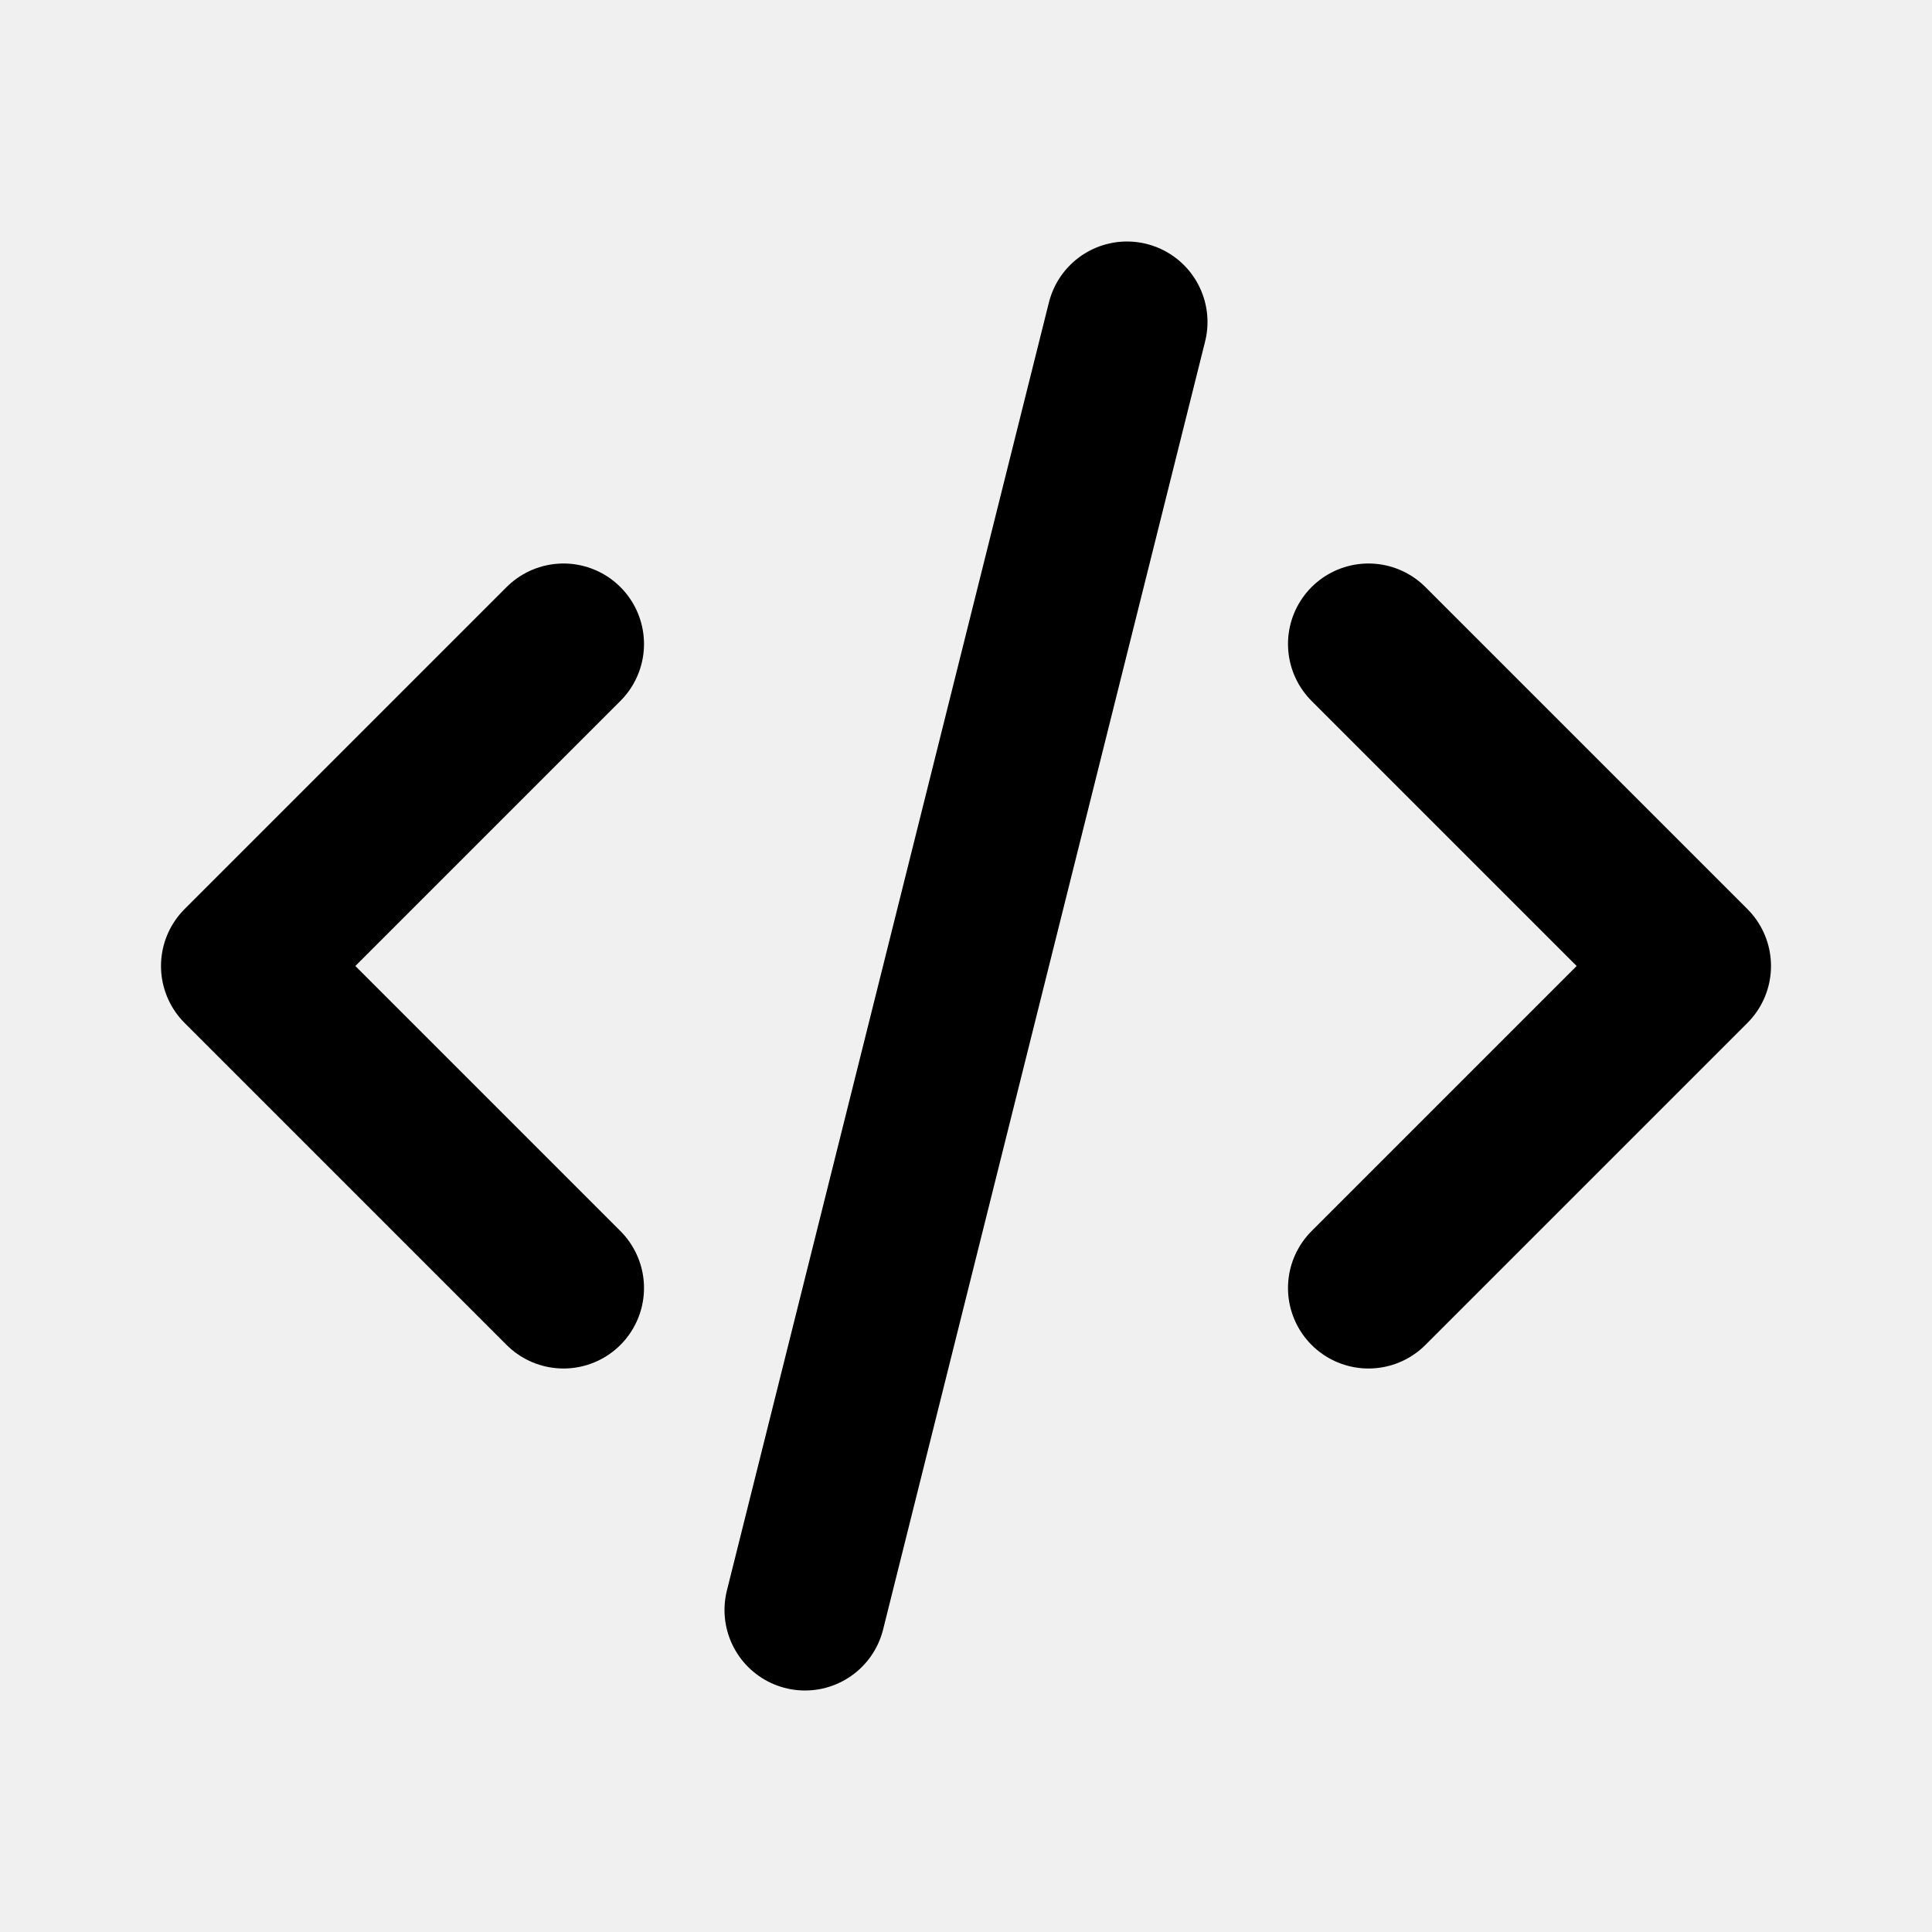
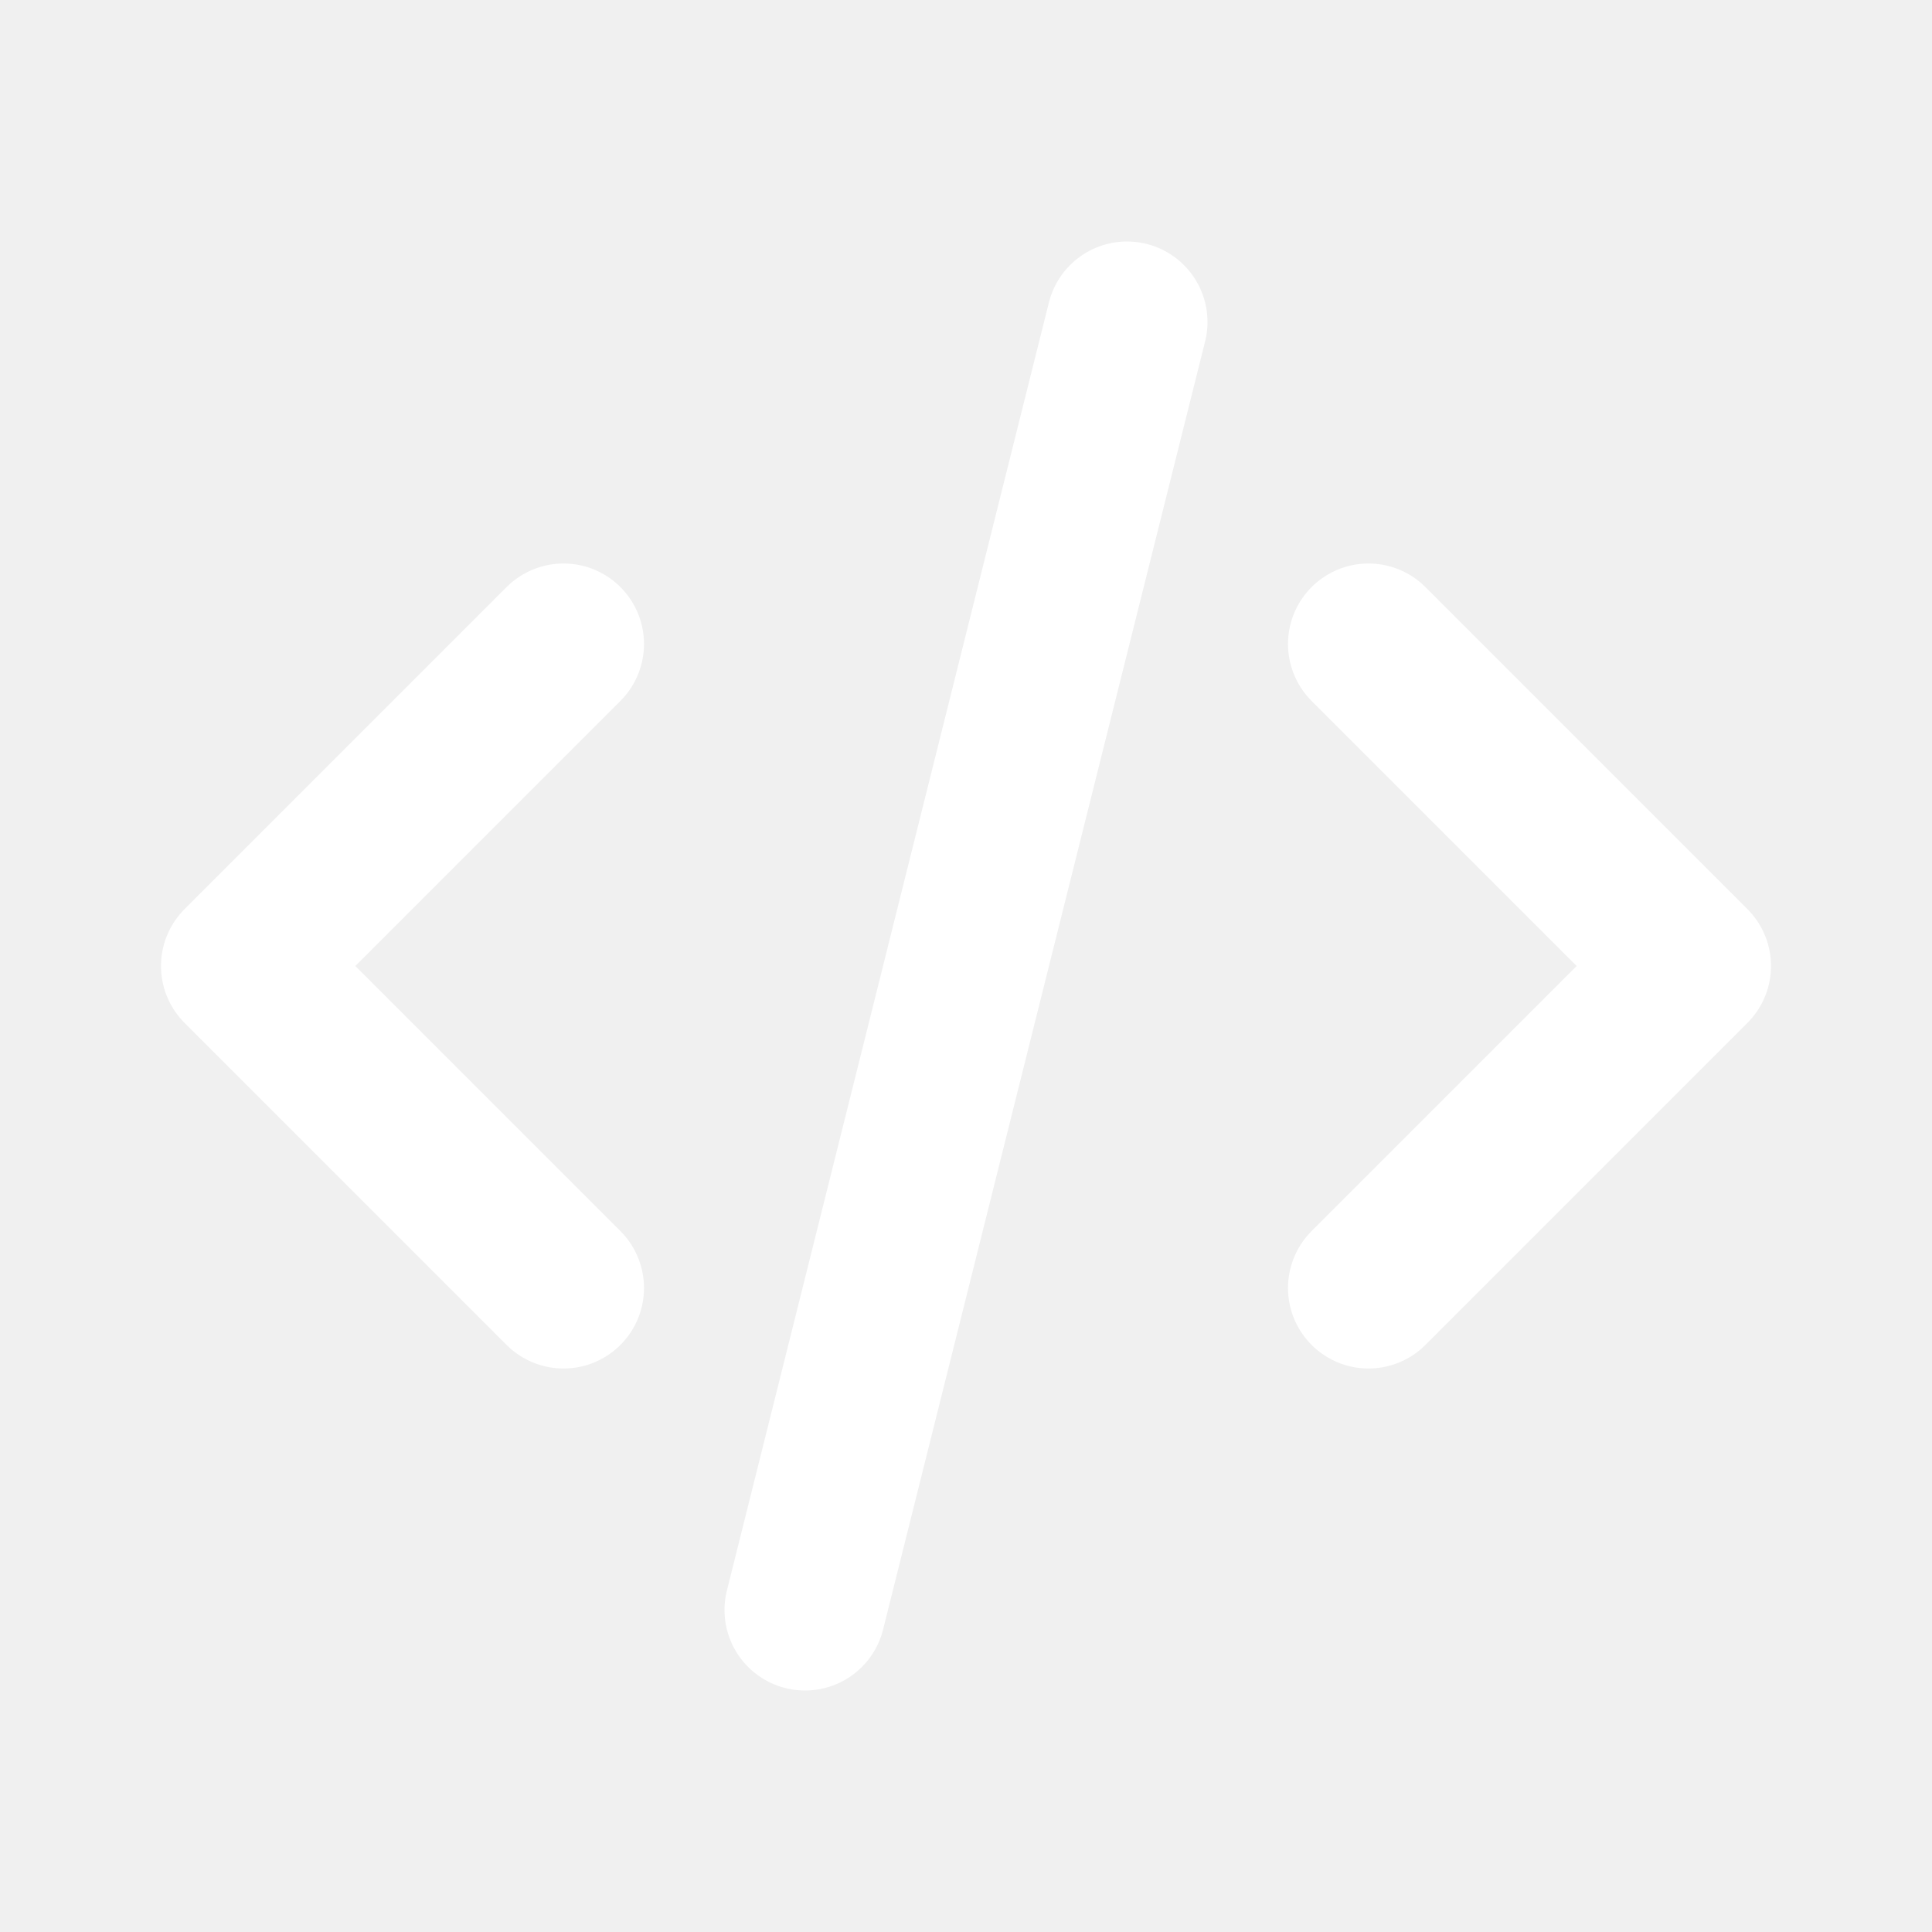
- <svg xmlns="http://www.w3.org/2000/svg" width="24" class="text-white" height="24" viewBox="0 0 24 24" stroke-width="2" stroke="currentColor" fill="none" stroke-linecap="round" stroke-linejoin="round">
+ <svg xmlns="http://www.w3.org/2000/svg" width="24" class="text-white" height="24" viewBox="0 0 24 24" stroke-width="2" stroke="white" fill="none" stroke-linecap="round" stroke-linejoin="round">
  <path stroke="none" d="M0 0h24v24H0z" fill="none" />
  <path d="M7 8l-4 4l4 4" />
  <path d="M17 8l4 4l-4 4" />
  <path d="M14 4l-4 16" />
</svg>
